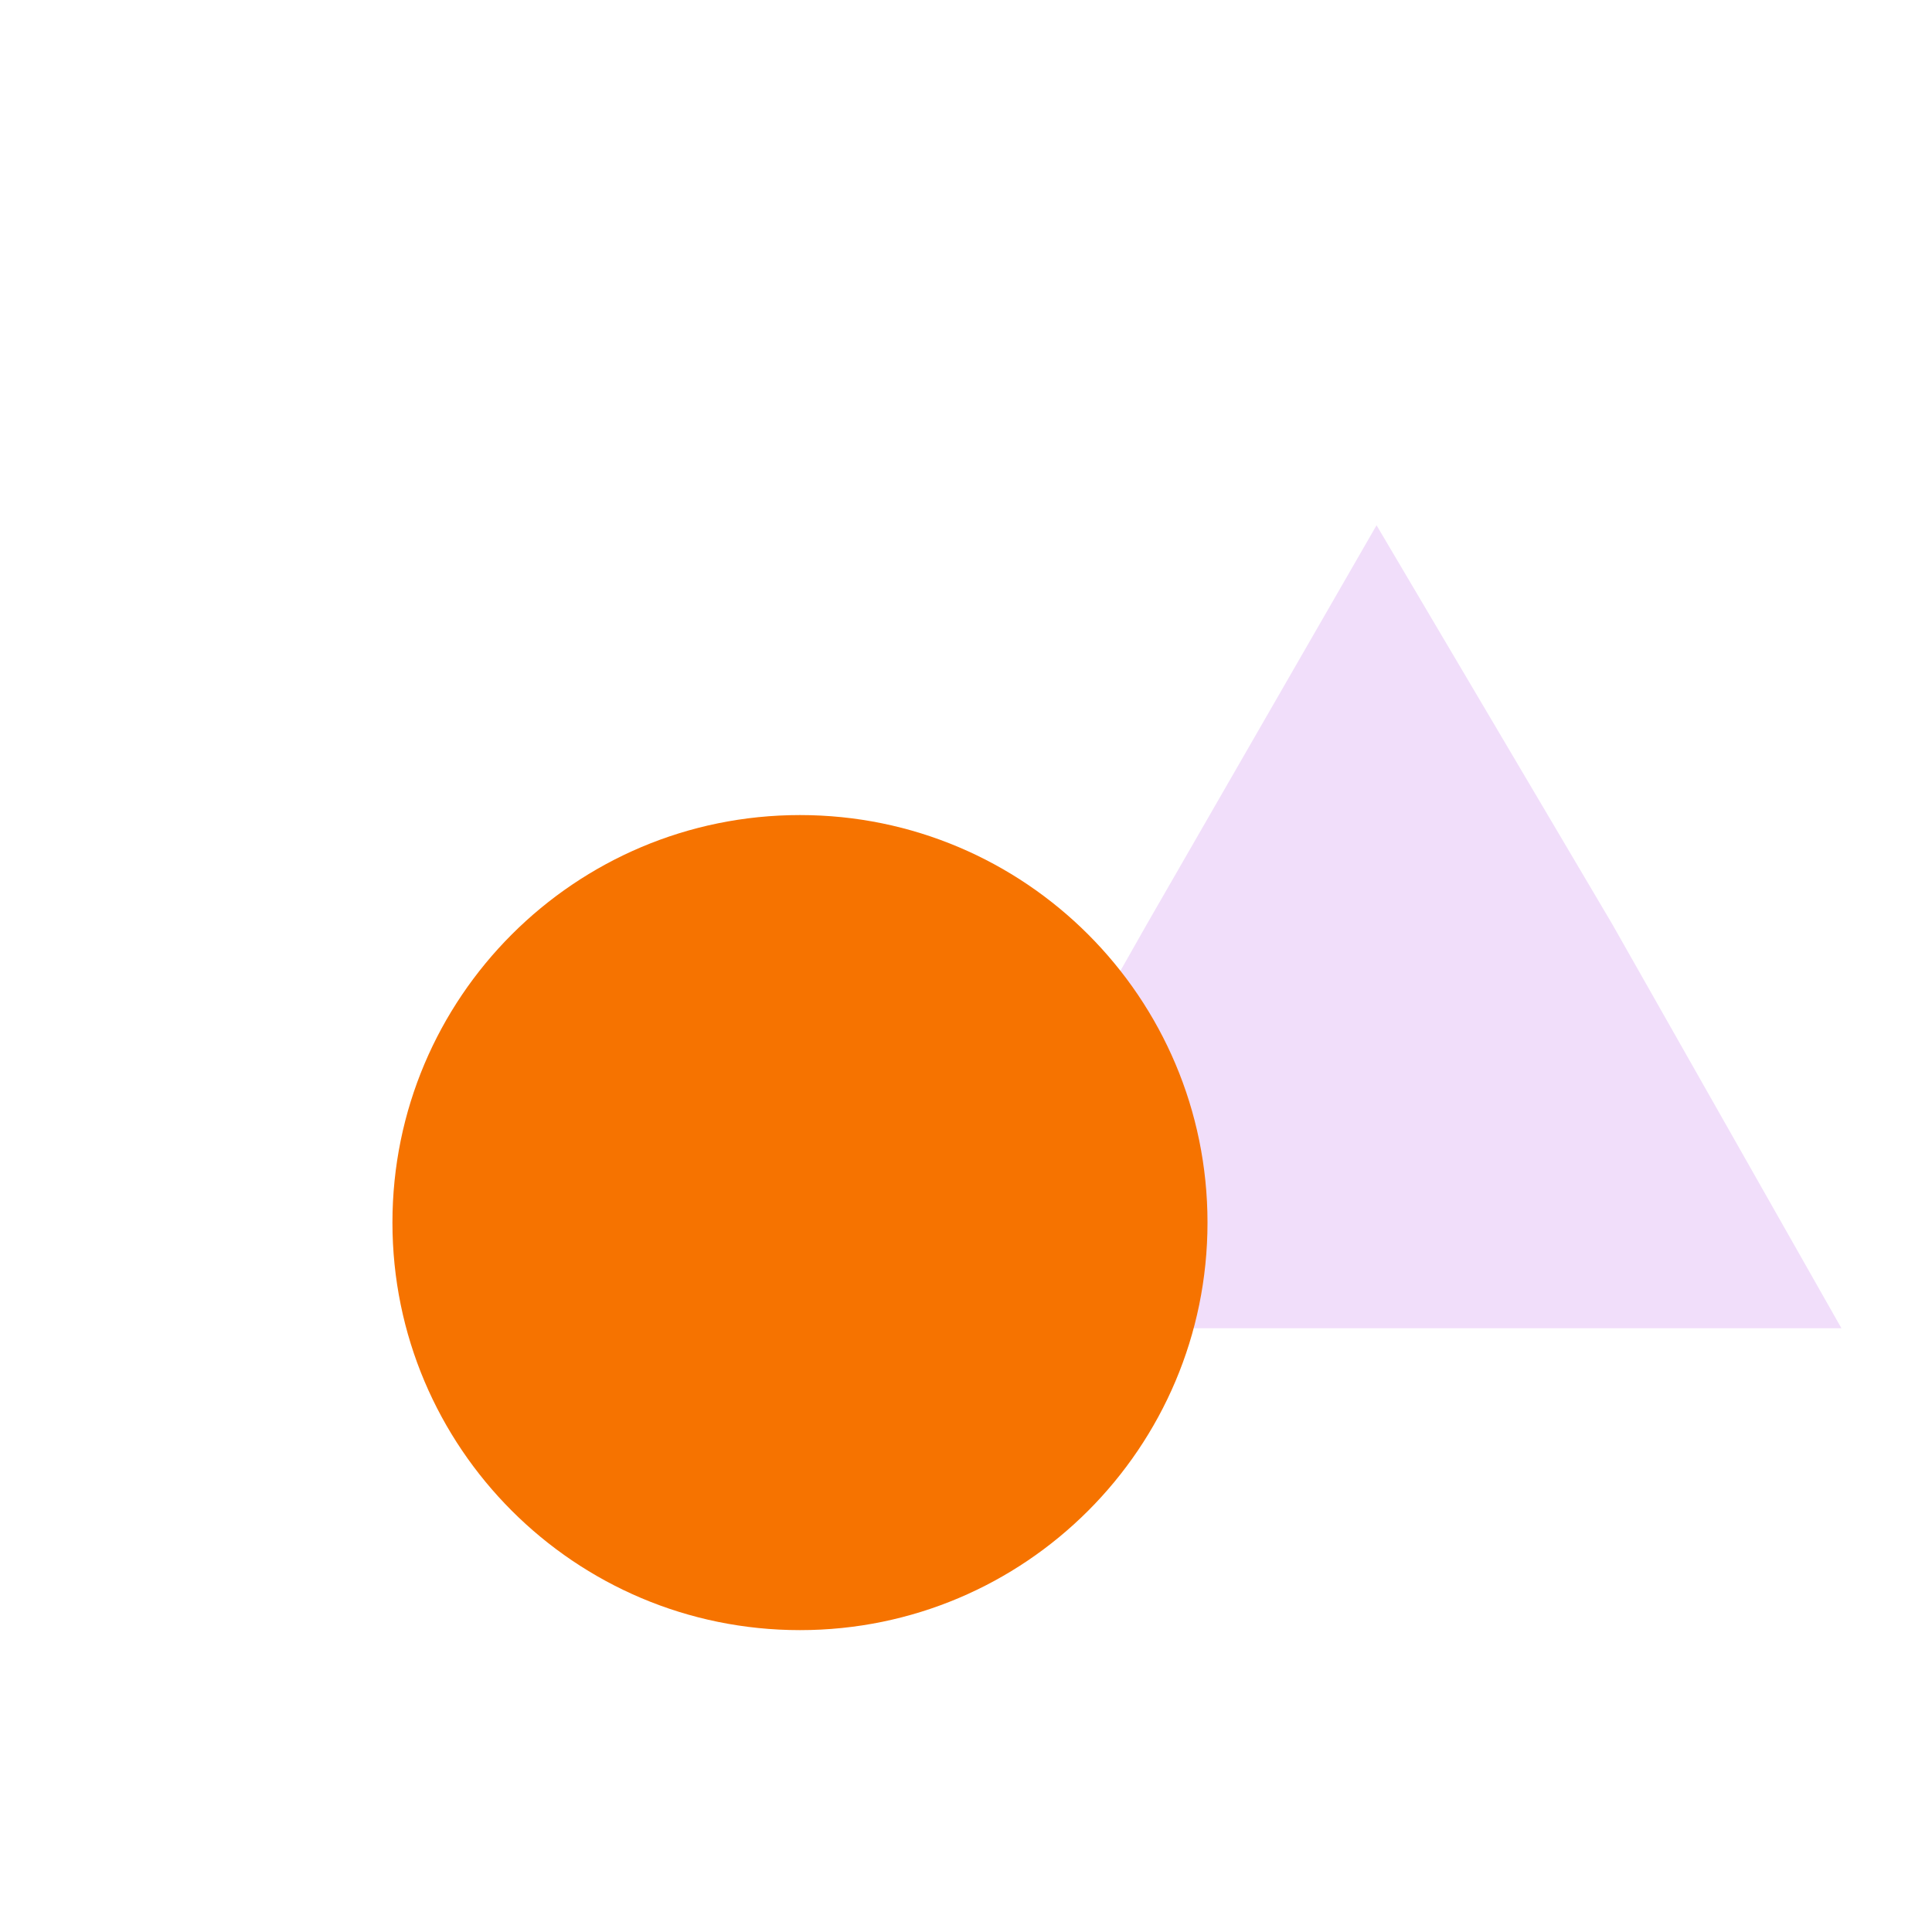
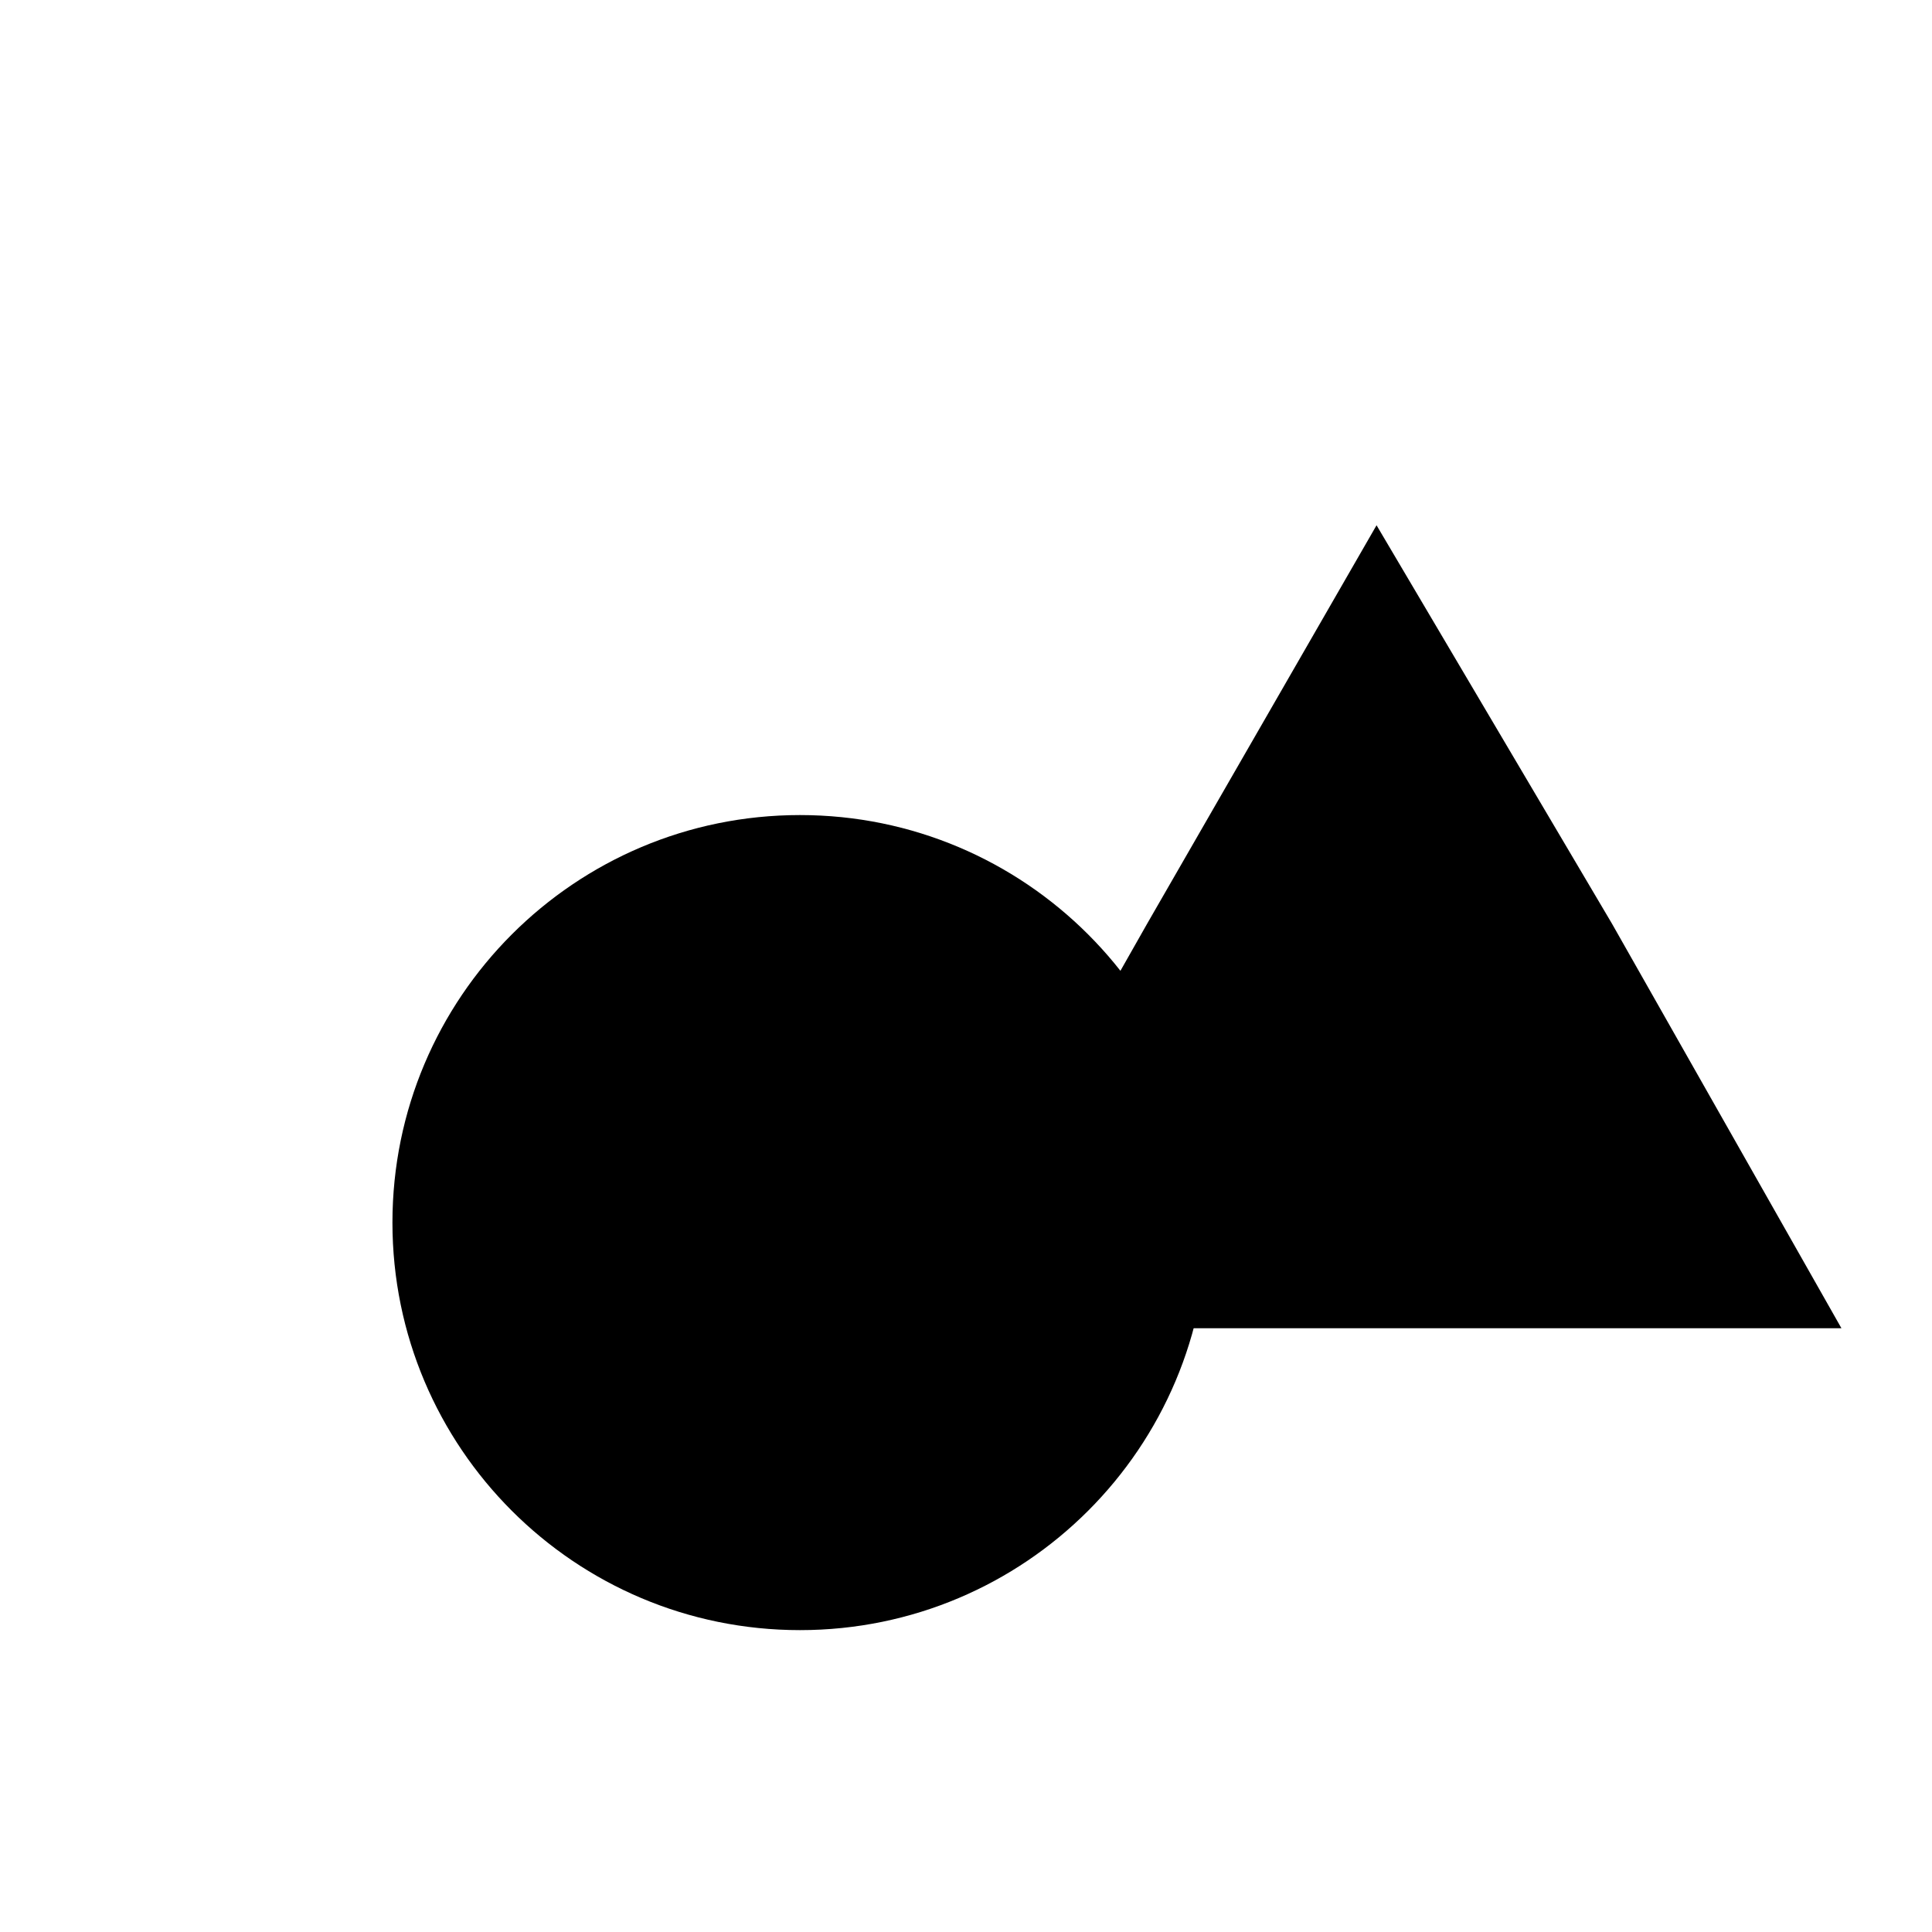
<svg xmlns="http://www.w3.org/2000/svg" viewBox="0 0 32 32" focusable="false">
-   <path class="svg-stroke svg-stroke-dark svg-fill-light" d="M22.8 22h-7.6l3.8-6.7 3.8-6.6 3.9 6.6 3.8 6.7h-7.7z" fill="#F1DEFA" />
-   <circle class="svg-stroke svg-stroke-dark svg-fill-accent svg-fill-transparent" cx="13.25" cy="20.25" r="6.75" fill="#F67300" />
+   <path class="svg-stroke svg-stroke-dark svg-fill-light" d="M22.8 22h-7.6l3.8-6.7 3.8-6.6 3.9 6.6 3.8 6.7h-7.7z" />
+   <circle class="svg-stroke svg-stroke-dark svg-fill-accent svg-fill-transparent" cx="13.25" cy="20.25" r="6.75" />
  <path class="svg-stroke svg-stroke-dark" fill="transparent" d="M1.75 7.75h10.5v10.5H1.75z" />
</svg>
